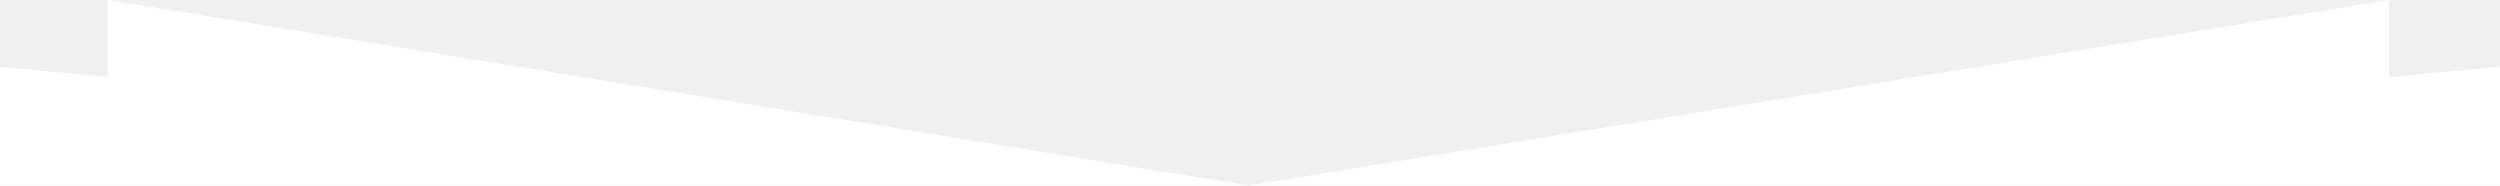
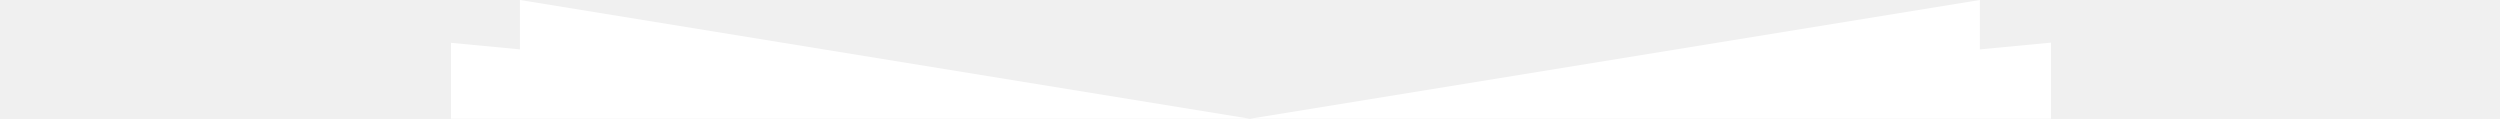
- <svg xmlns="http://www.w3.org/2000/svg" version="1.1" id="Layer_1" x="0px" y="0px" width="768px" height="57px" viewBox="216.469 0 768 57" enable-background="new 216.469 0 768 57" xml:space="preserve">
+ <svg xmlns="http://www.w3.org/2000/svg" version="1.1" id="Layer_1" x="0px" y="0px" width="1200px" height="57px" viewBox="0 0 1200 57" enable-background="new 0 0 1200 57" xml:space="preserve" preserveAspectRatio="none">
  <g>
    <polygon fill="#FFFFFF" points="249.566,23.71 216.469,20.565 216.469,57 599.955,57 249.566,0" />
    <polygon fill="#FFFFFF" points="950.346,23.71 950.346,0 599.955,57 984.469,57 984.469,20.468" />
  </g>
</svg>
